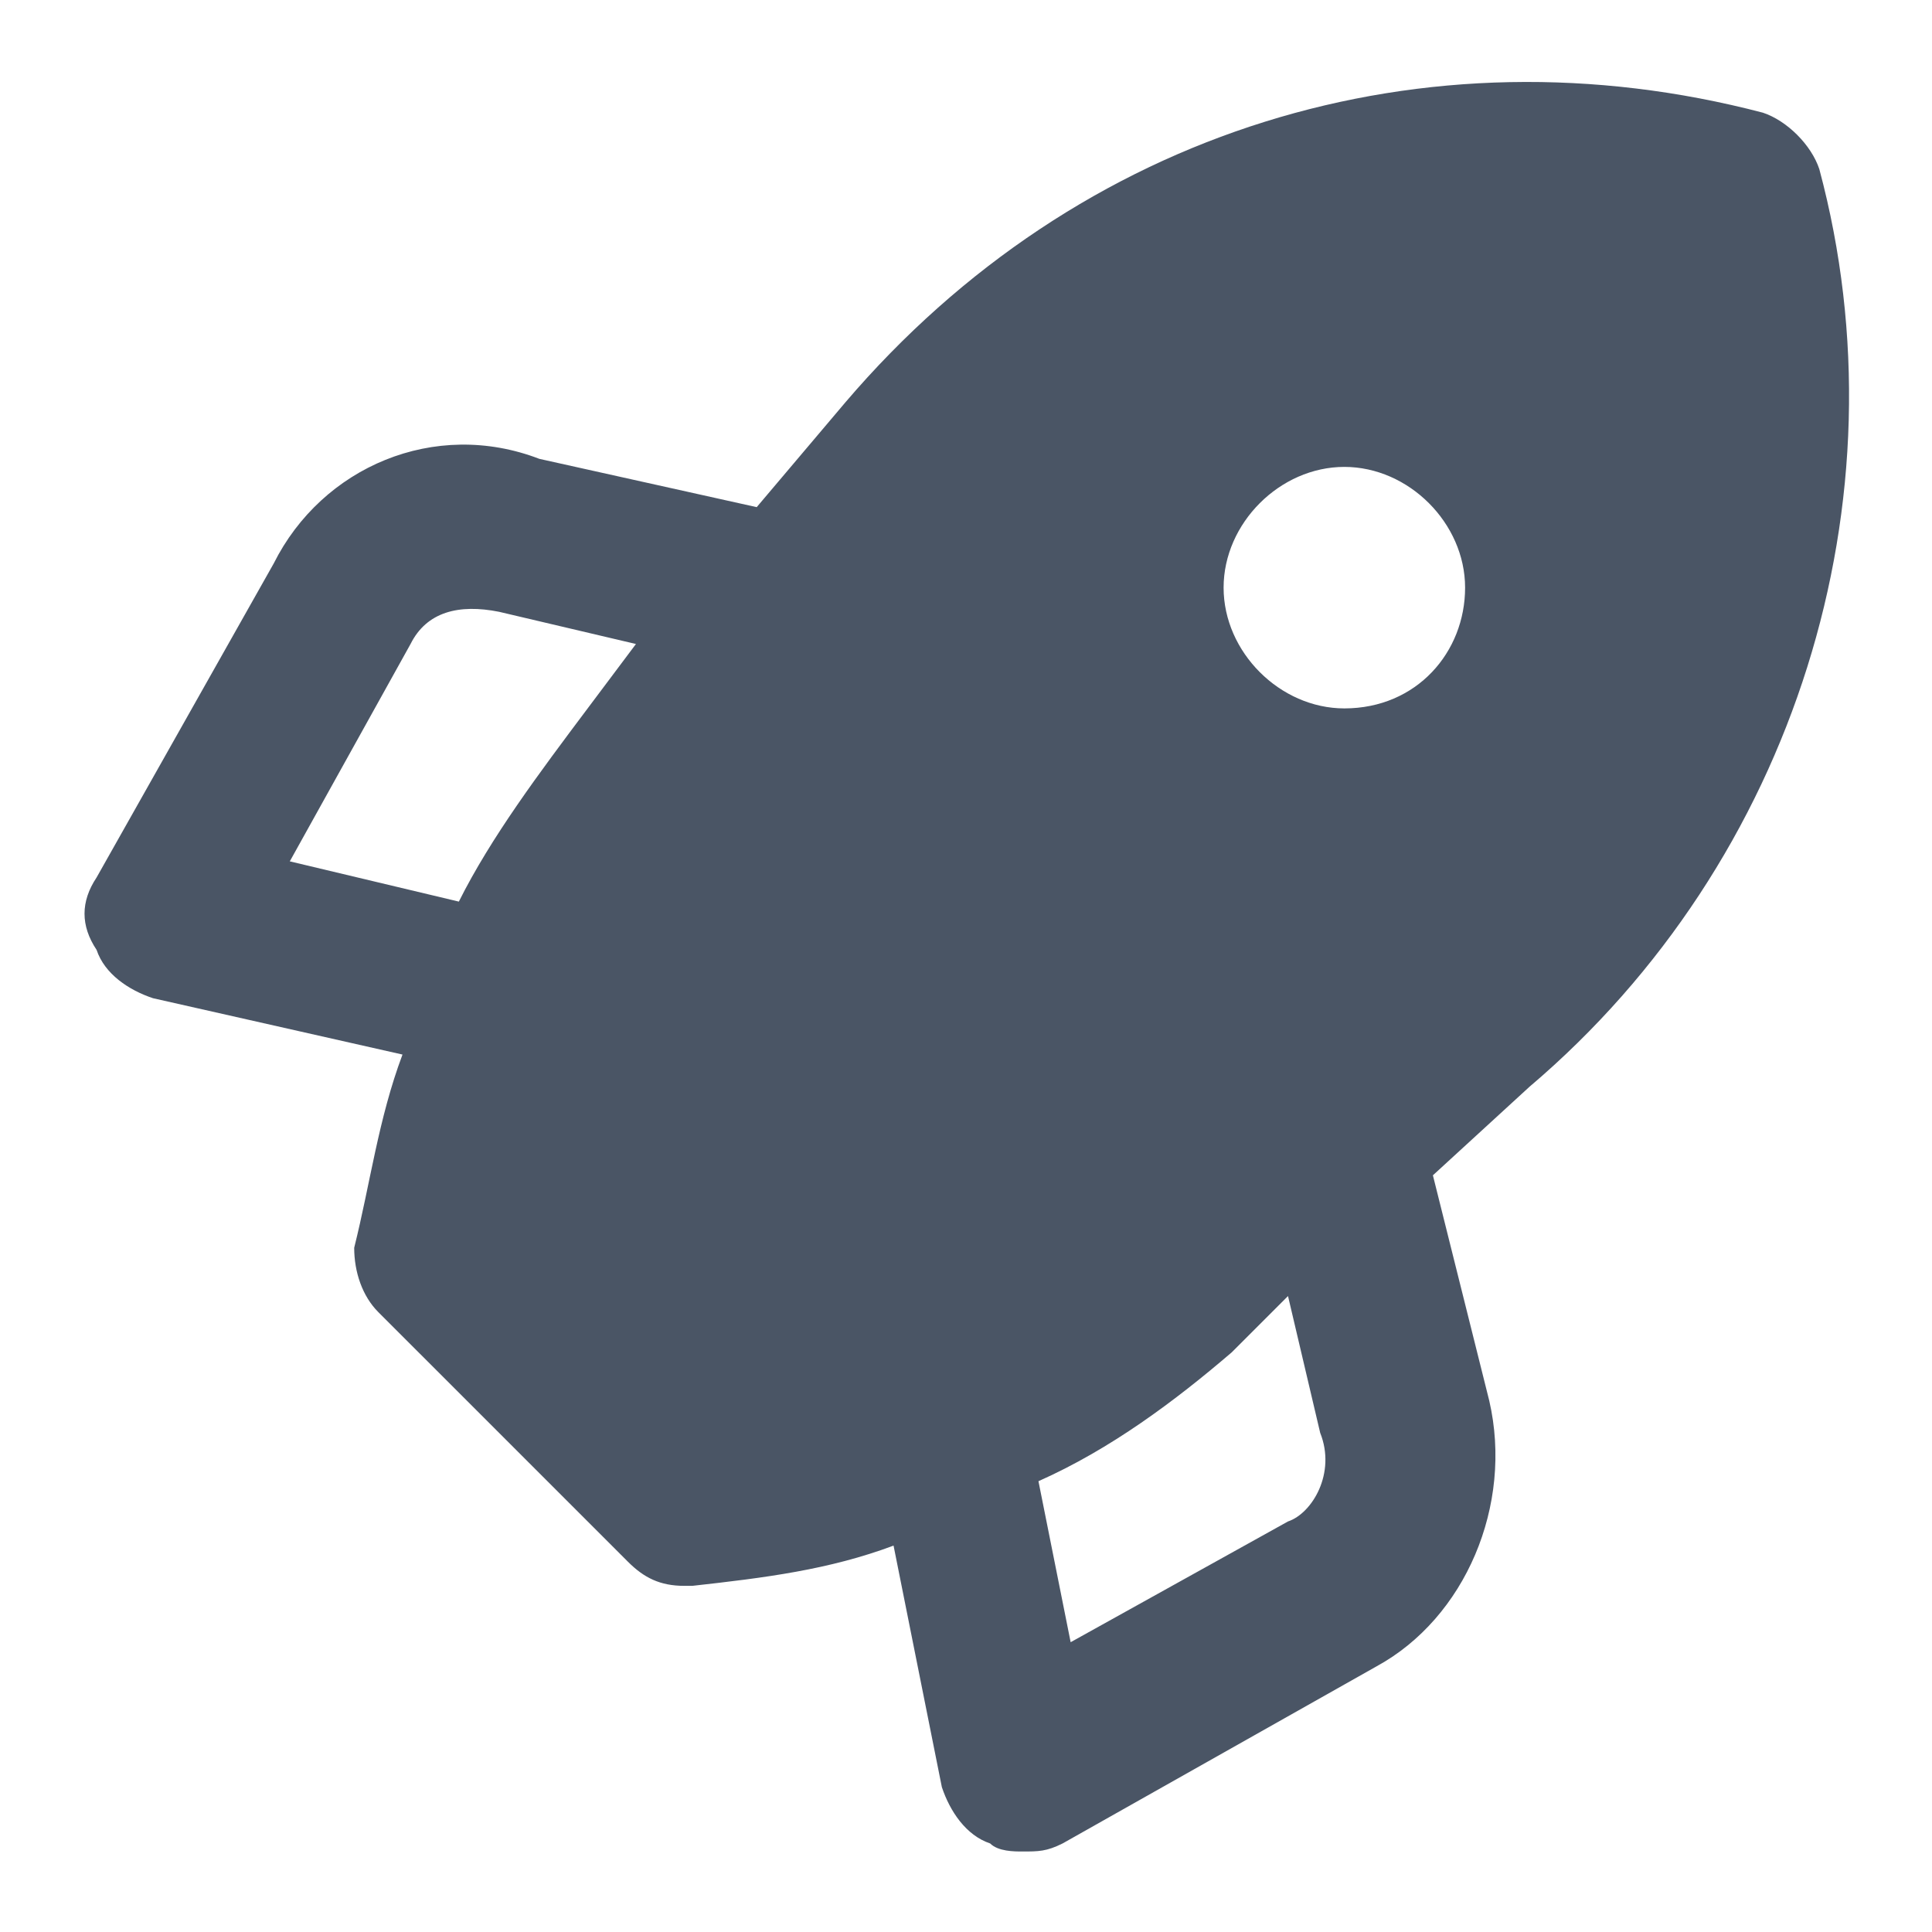
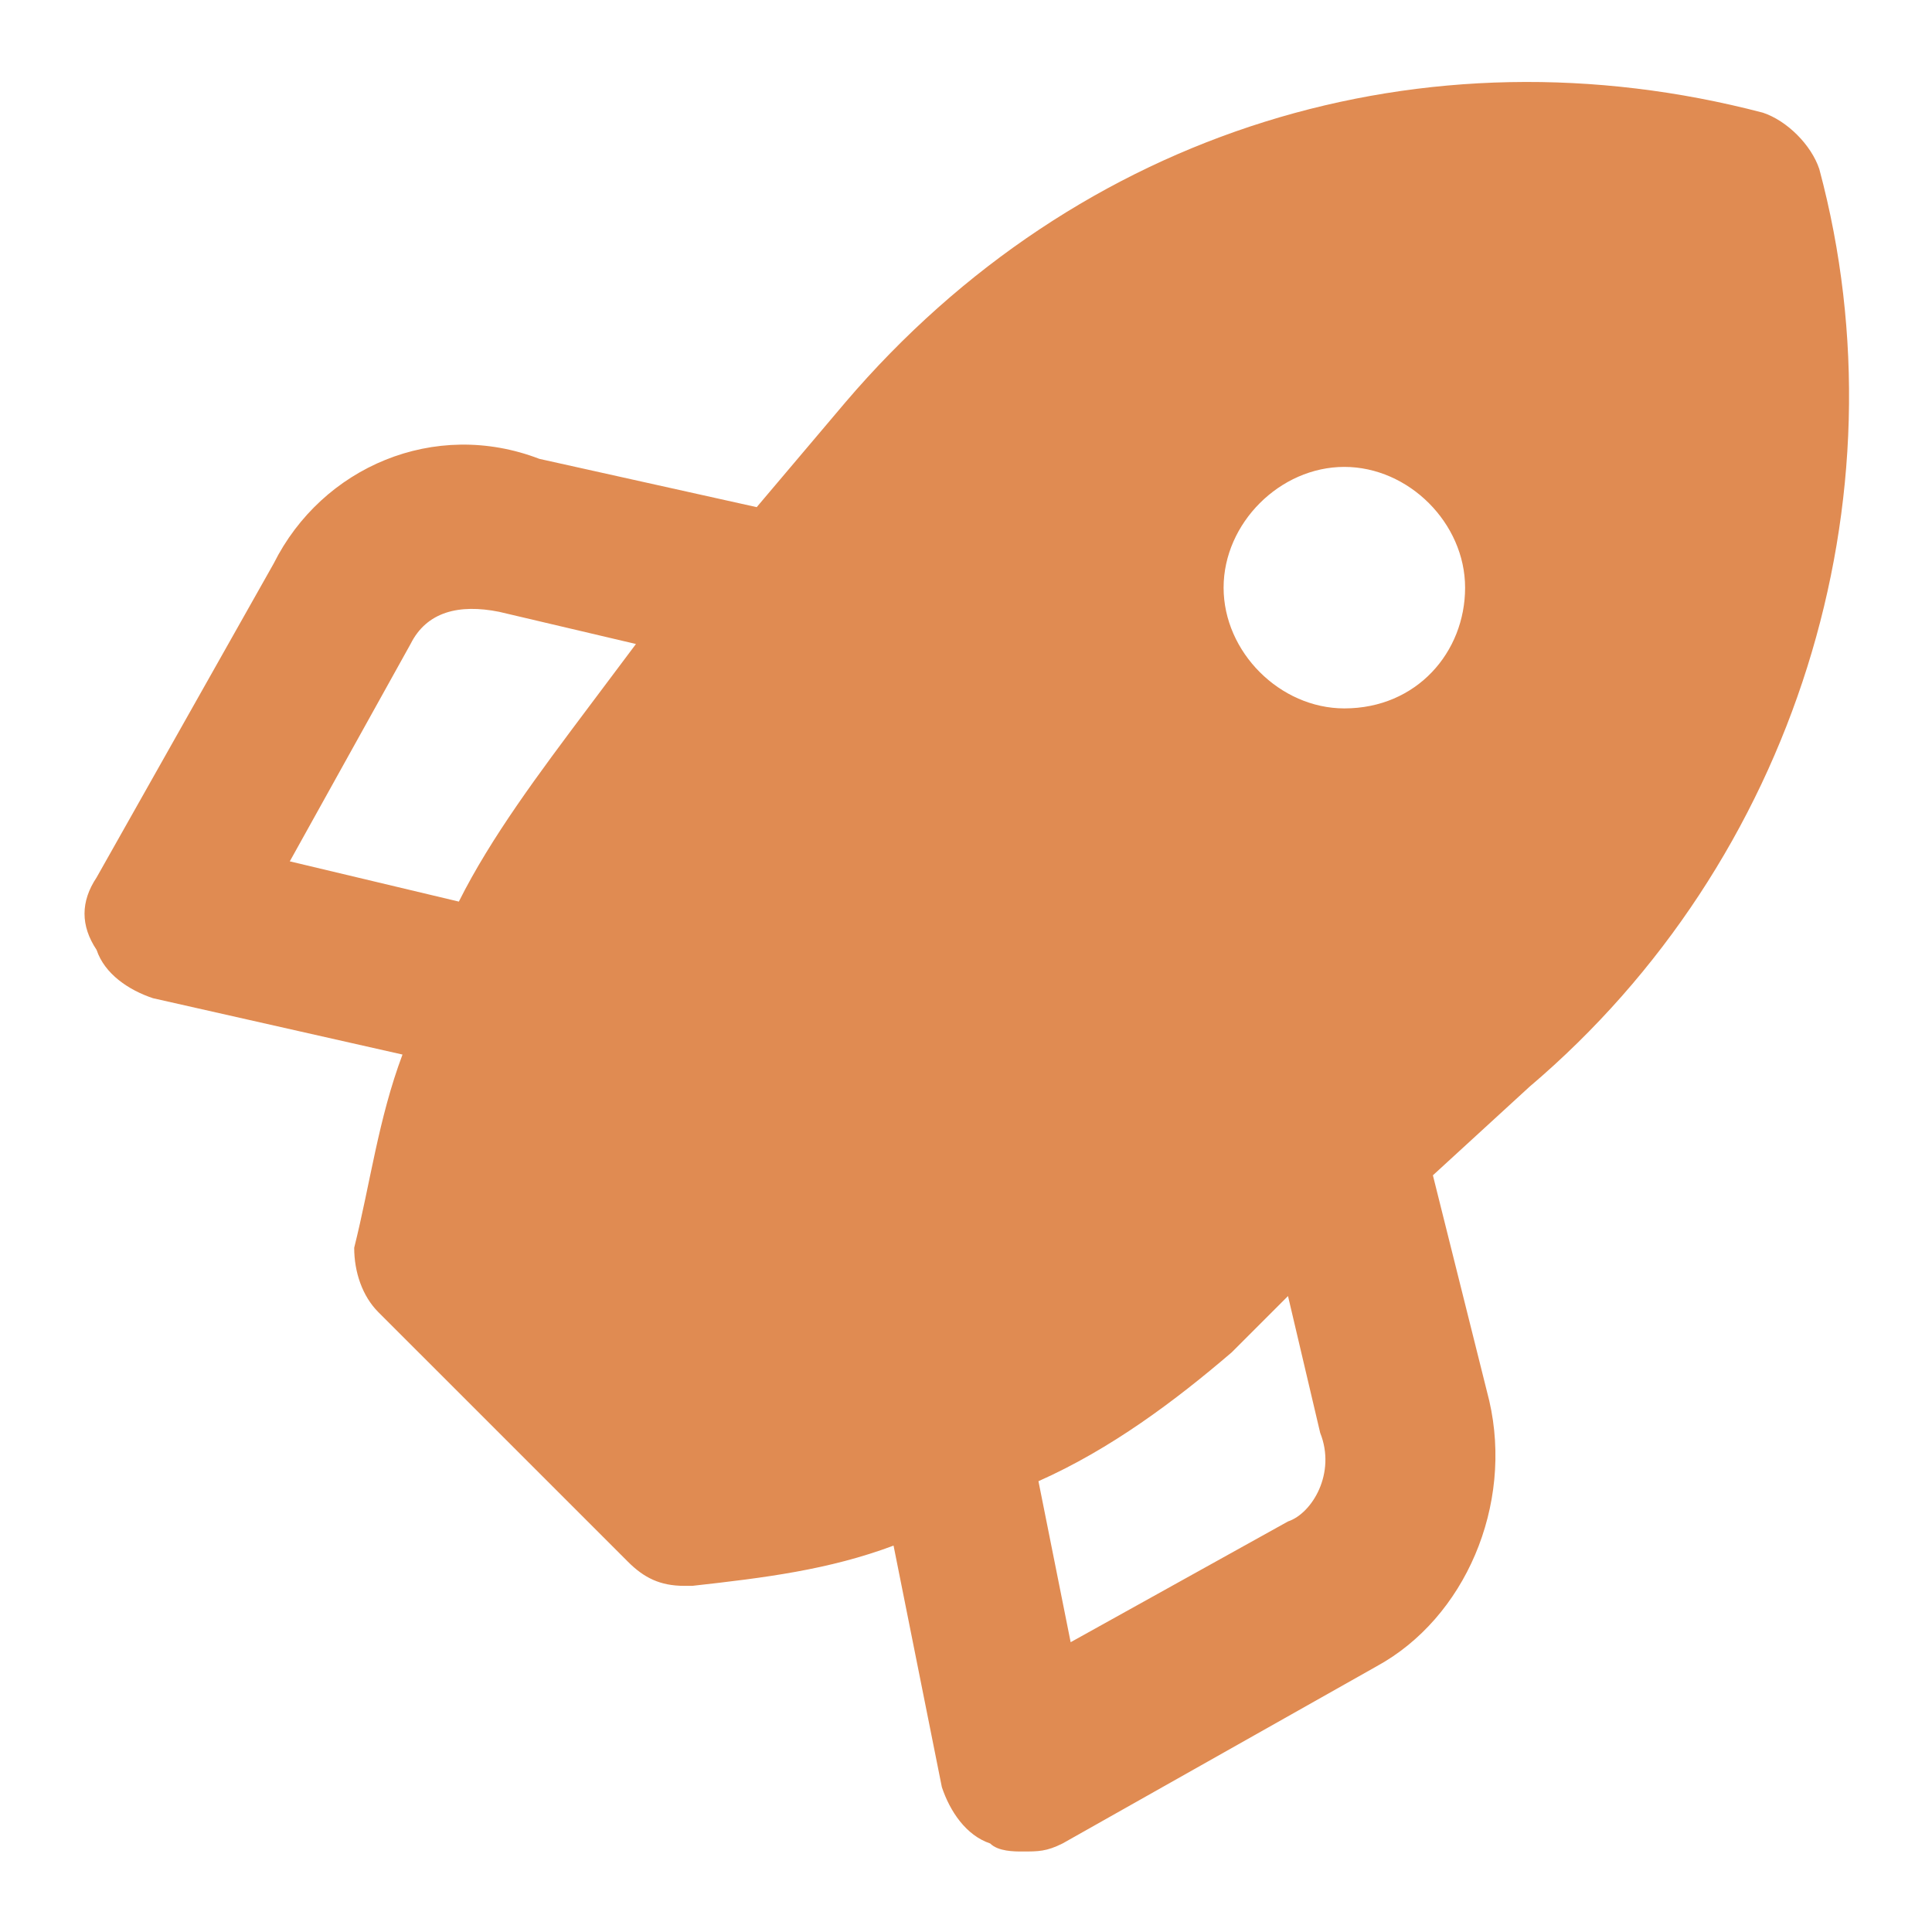
- <svg xmlns="http://www.w3.org/2000/svg" aria-hidden="true" role="img" width="64" height="64" viewBox="0 0 24 24" style="color: rgb(74, 85, 101);">
+ <svg xmlns="http://www.w3.org/2000/svg" aria-hidden="true" role="img" width="64" height="64" viewBox="0 0 24 24" style="color: #e08b52;">
  <path fill="currentColor" d="M22.6 2.1c-.1-.3-.4-.6-.7-.7c-4.2-1.1-8.5.2-11.4 3.6L9.4 6.3l-2.7-.6C5.4 5.2 4 5.8 3.4 7l-2.2 3.9q-.3.45 0 .9c.1.3.4.5.7.6l3.1.7c-.3.8-.4 1.6-.6 2.4c0 .3.1.6.3.8l3.1 3.1c.2.2.4.3.7.3h.1c.9-.1 1.7-.2 2.5-.5l.6 3c.1.3.3.6.6.7c.1.1.3.1.4.1c.2 0 .3 0 .5-.1l3.9-2.2c1.1-.6 1.7-2 1.4-3.3l-.7-2.8l1.2-1.1c3.3-2.8 4.7-7.3 3.6-11.4M7.3 8.8c-.6.8-1.2 1.6-1.6 2.4l-2.1-.5L5.1 8c.2-.4.6-.5 1.1-.4l1.7.4zM16 18.9l-2.7 1.5l-.4-2c.9-.4 1.7-1 2.4-1.6l.7-.7l.4 1.7c.2.5-.1 1-.4 1.1m.7-10.1c-.8 0-1.5-.7-1.5-1.5s.7-1.5 1.5-1.5s1.5.7 1.5 1.5s-.6 1.5-1.5 1.5" />
</svg>
